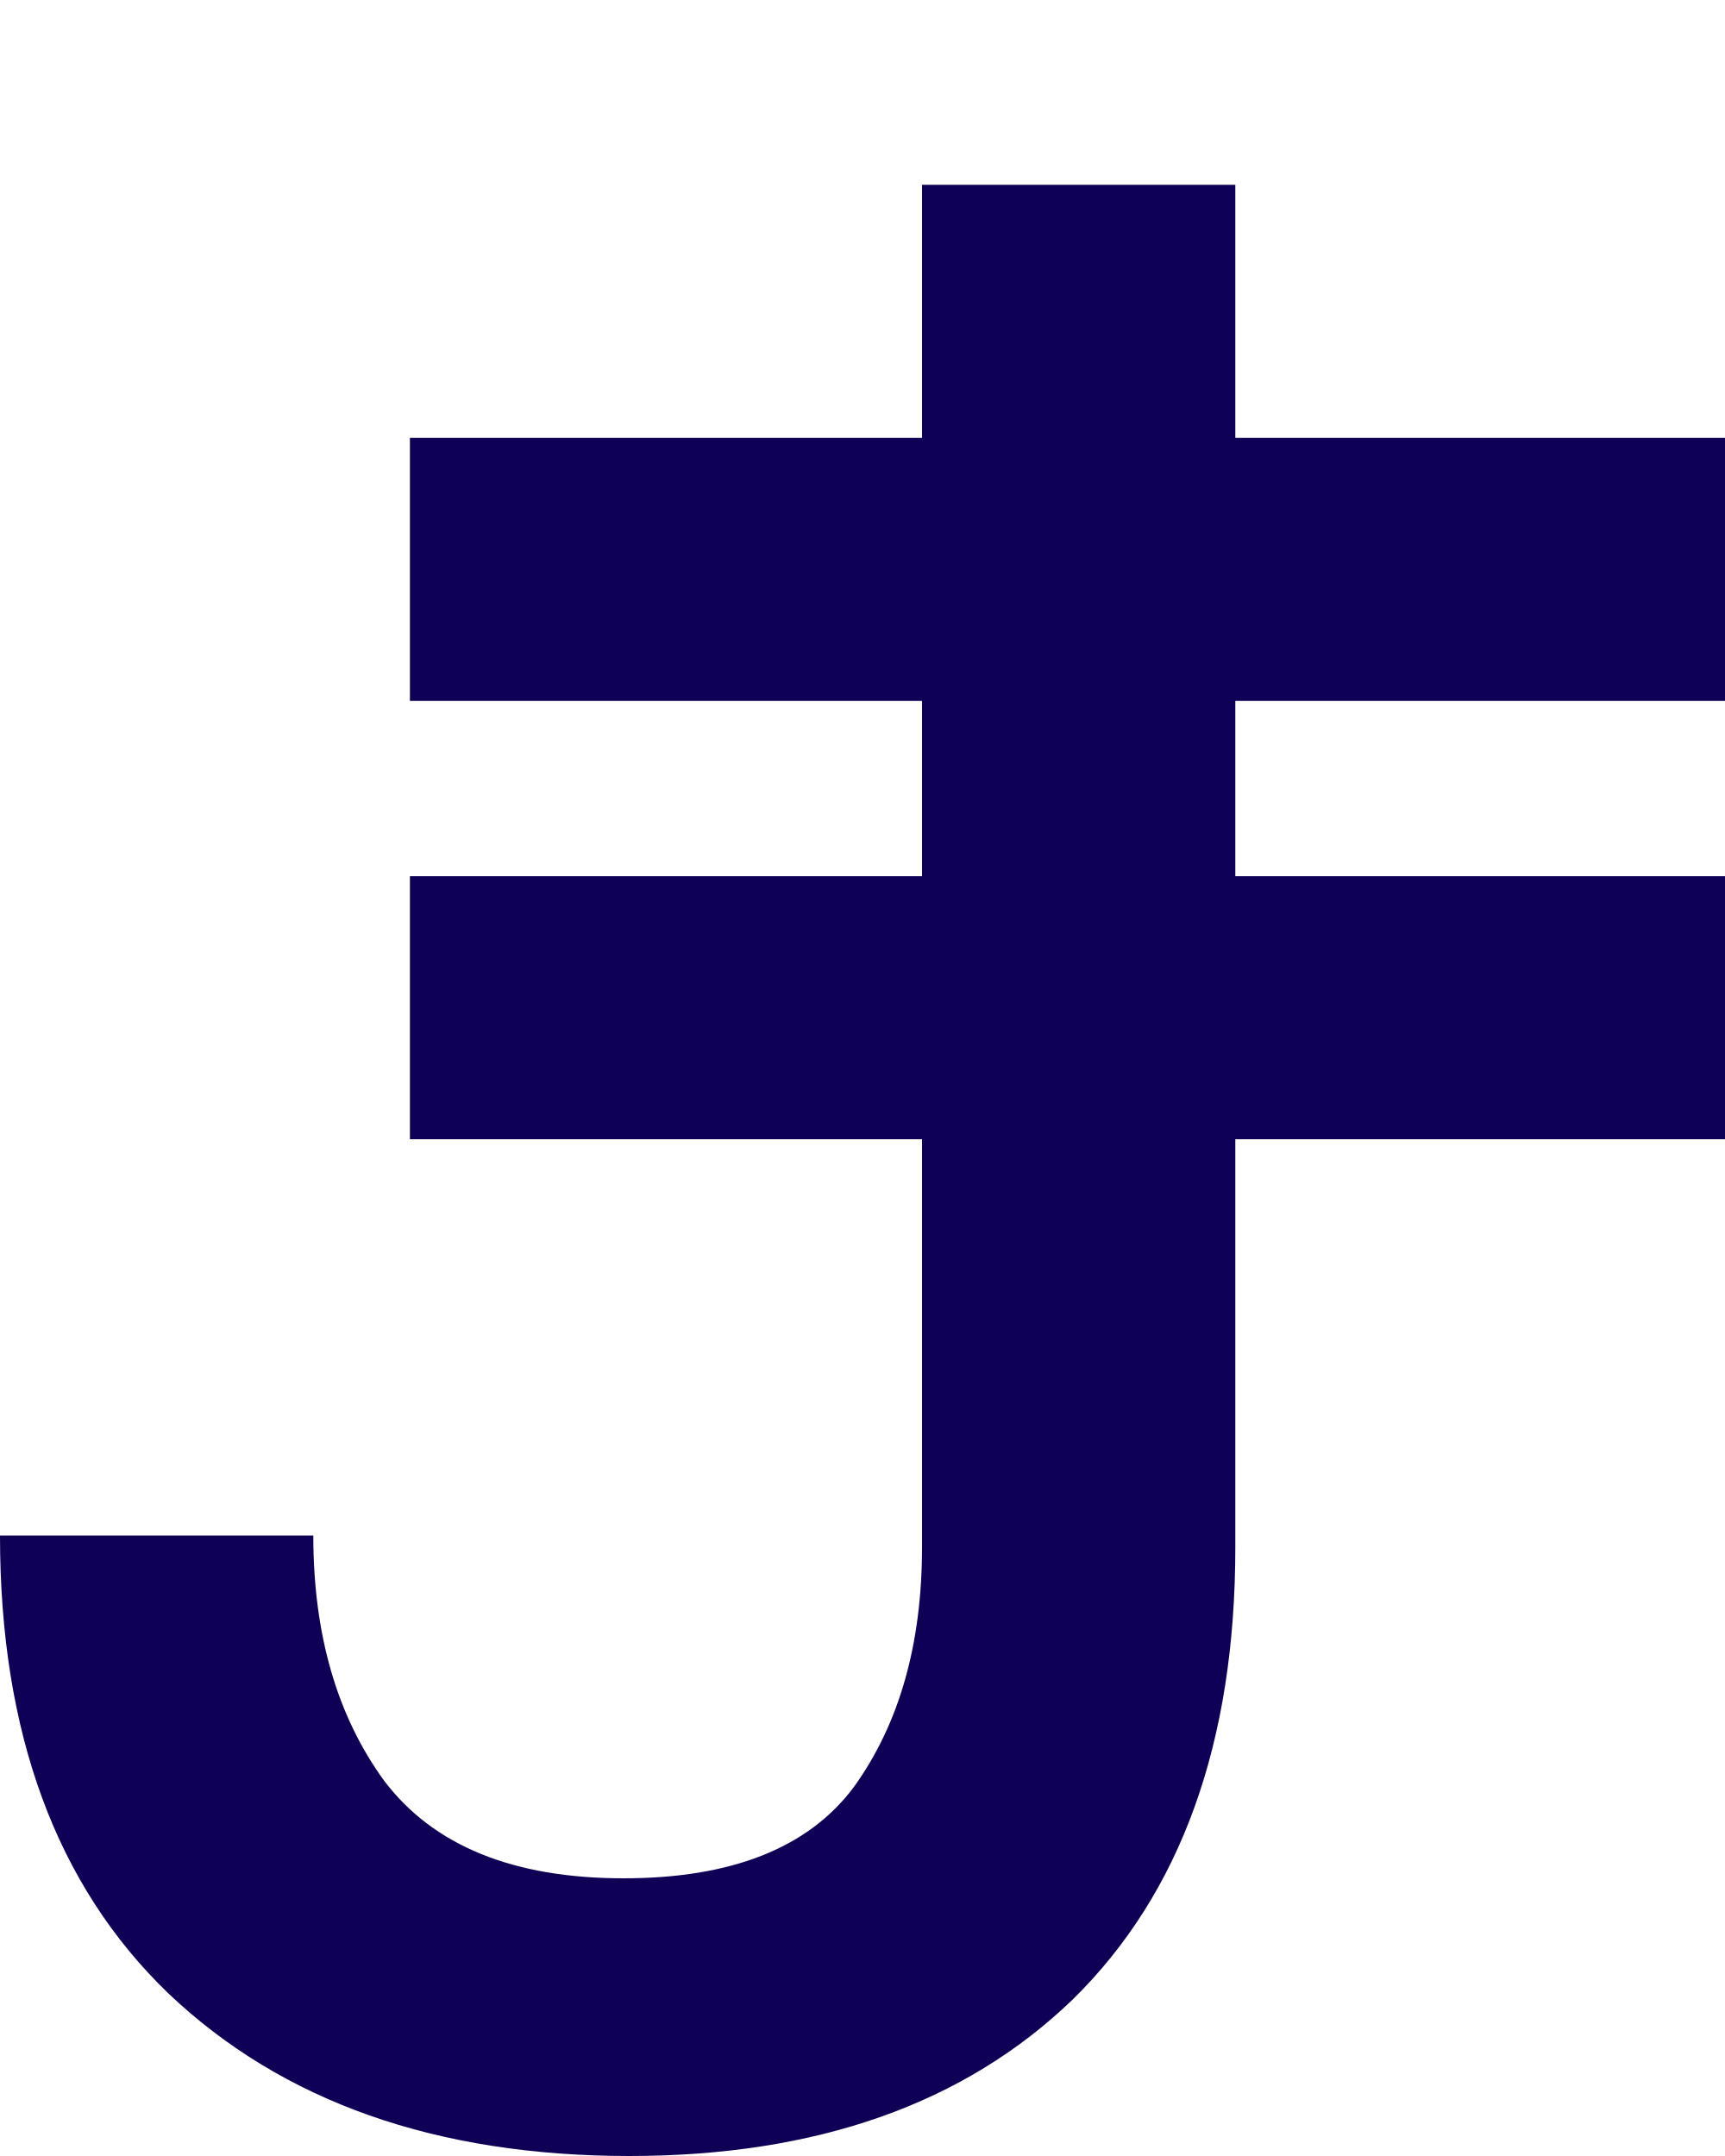
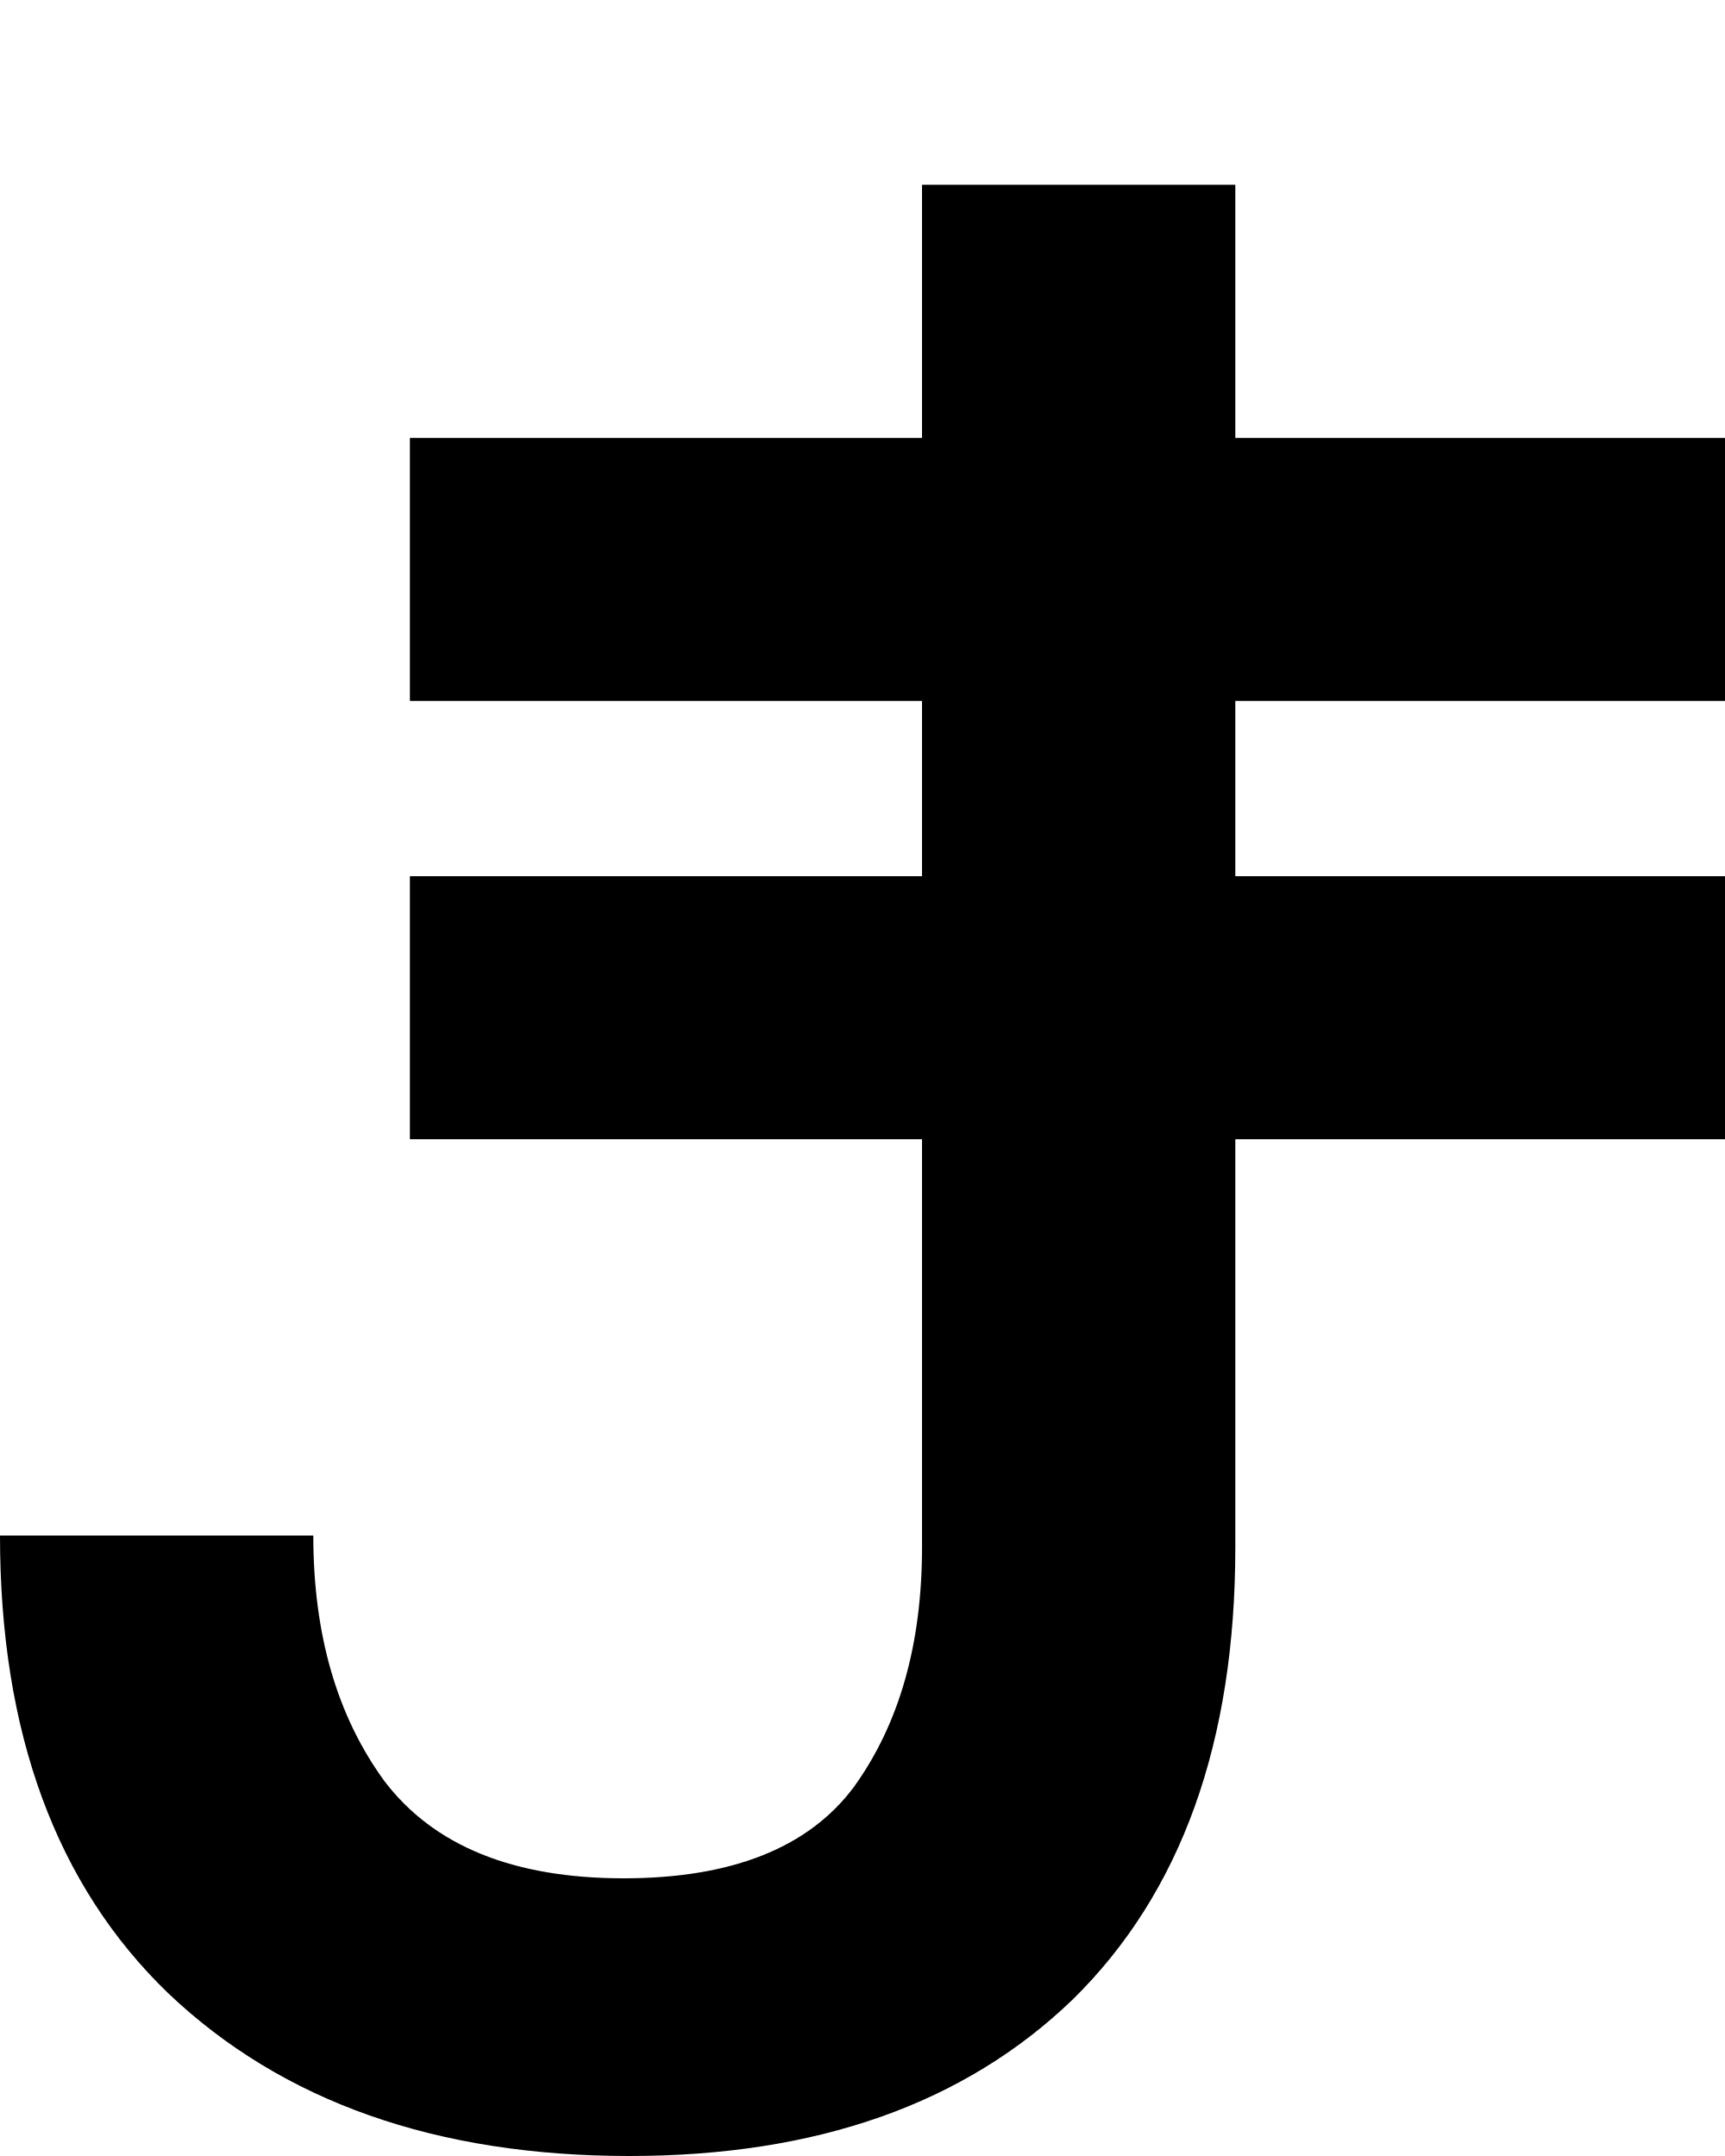
<svg xmlns="http://www.w3.org/2000/svg" width="8" height="10" viewBox="0 0 8 10" fill="none">
-   <path d="M2.919 10C2.024 10 1.311 9.749 0.781 9.246C0.26 8.744 0 8.036 0 7.122H1.453C1.453 7.579 1.562 7.958 1.782 8.26C2.01 8.561 2.38 8.712 2.892 8.712C3.394 8.712 3.751 8.57 3.961 8.287C4.171 7.995 4.276 7.625 4.276 7.177V0.857H5.729V7.177C5.729 8.081 5.478 8.78 4.975 9.274C4.473 9.758 3.787 10 2.919 10Z" fill="#0F0056" />
-   <rect x="1.901" y="4.064" width="6.099" height="1.22" fill="#0F0056" />
-   <rect x="1.901" y="2.031" width="6.099" height="1.22" fill="#0F0056" />
+   <path d="M2.919 10C2.024 10 1.311 9.749 0.781 9.246C0.26 8.744 0 8.036 0 7.122H1.453C1.453 7.579 1.562 7.958 1.782 8.26C2.01 8.561 2.38 8.712 2.892 8.712C3.394 8.712 3.751 8.57 3.961 8.287C4.171 7.995 4.276 7.625 4.276 7.177V0.857H5.729V7.177C5.729 8.081 5.478 8.78 4.975 9.274C4.473 9.758 3.787 10 2.919 10Z" fill="currentColor" />
+   <rect x="1.901" y="4.064" width="6.099" height="1.22" fill="currentColor" />
+   <rect x="1.901" y="2.031" width="6.099" height="1.22" fill="currentColor" />
</svg>
